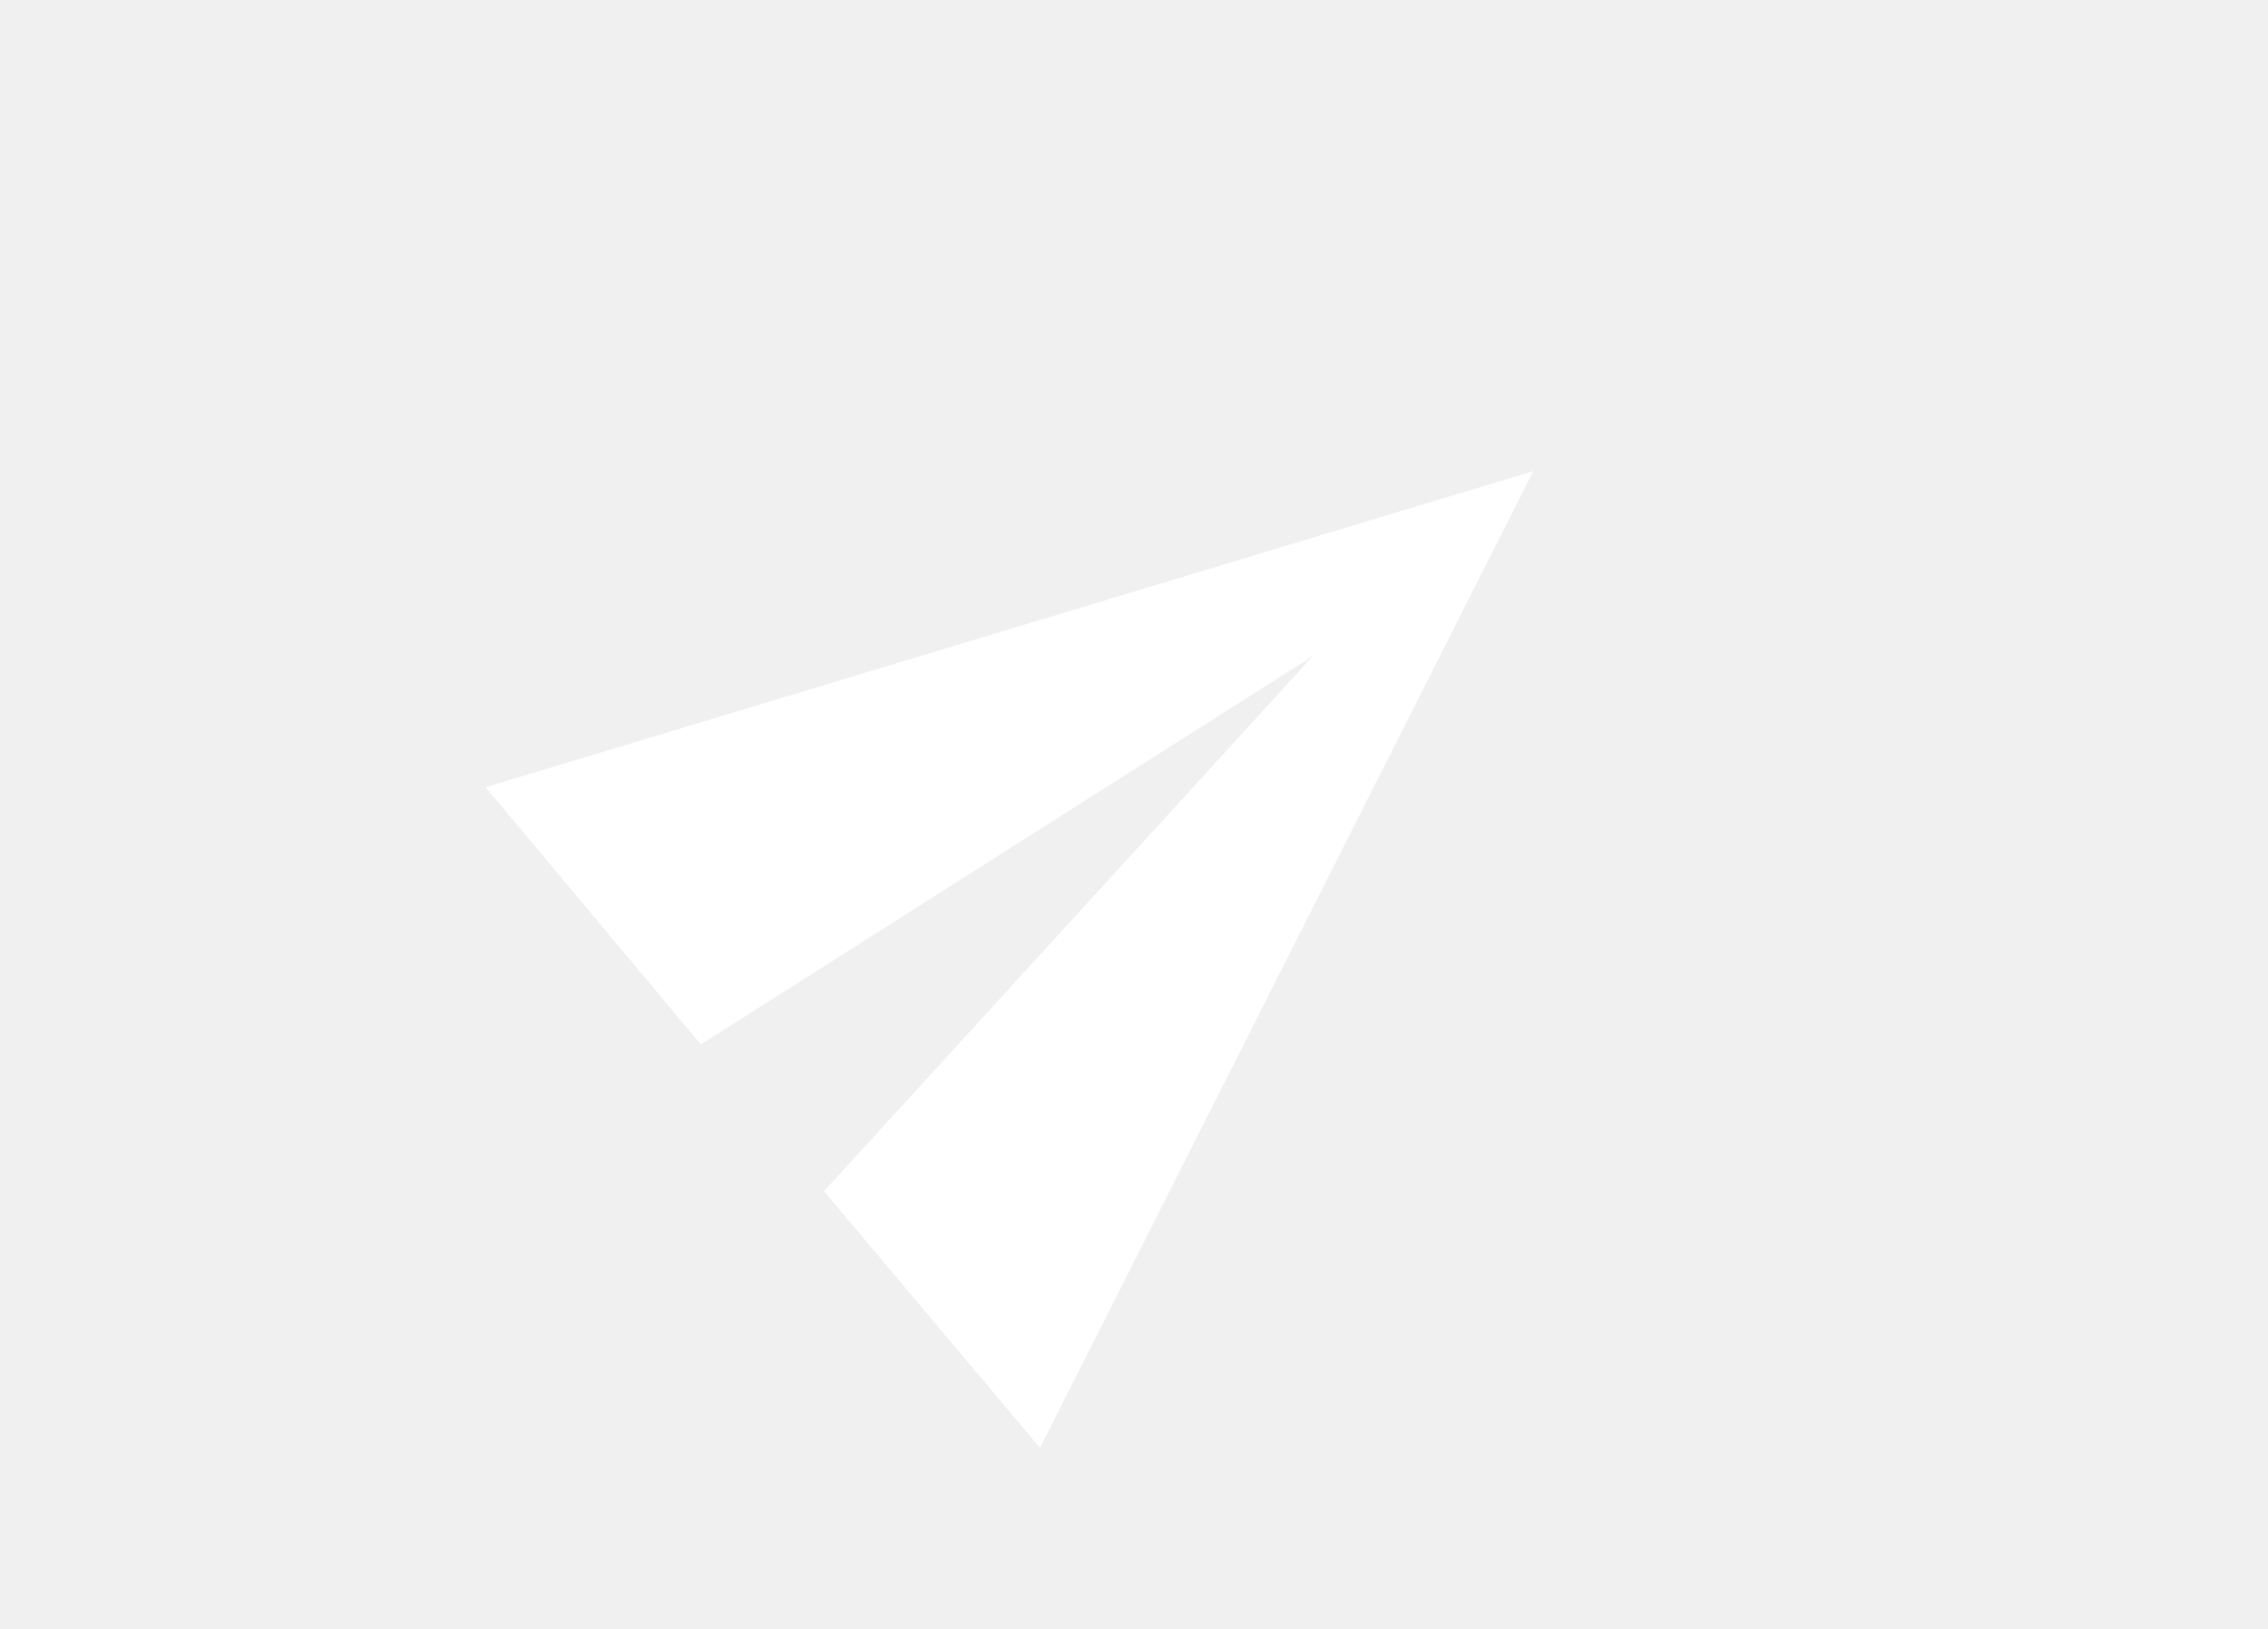
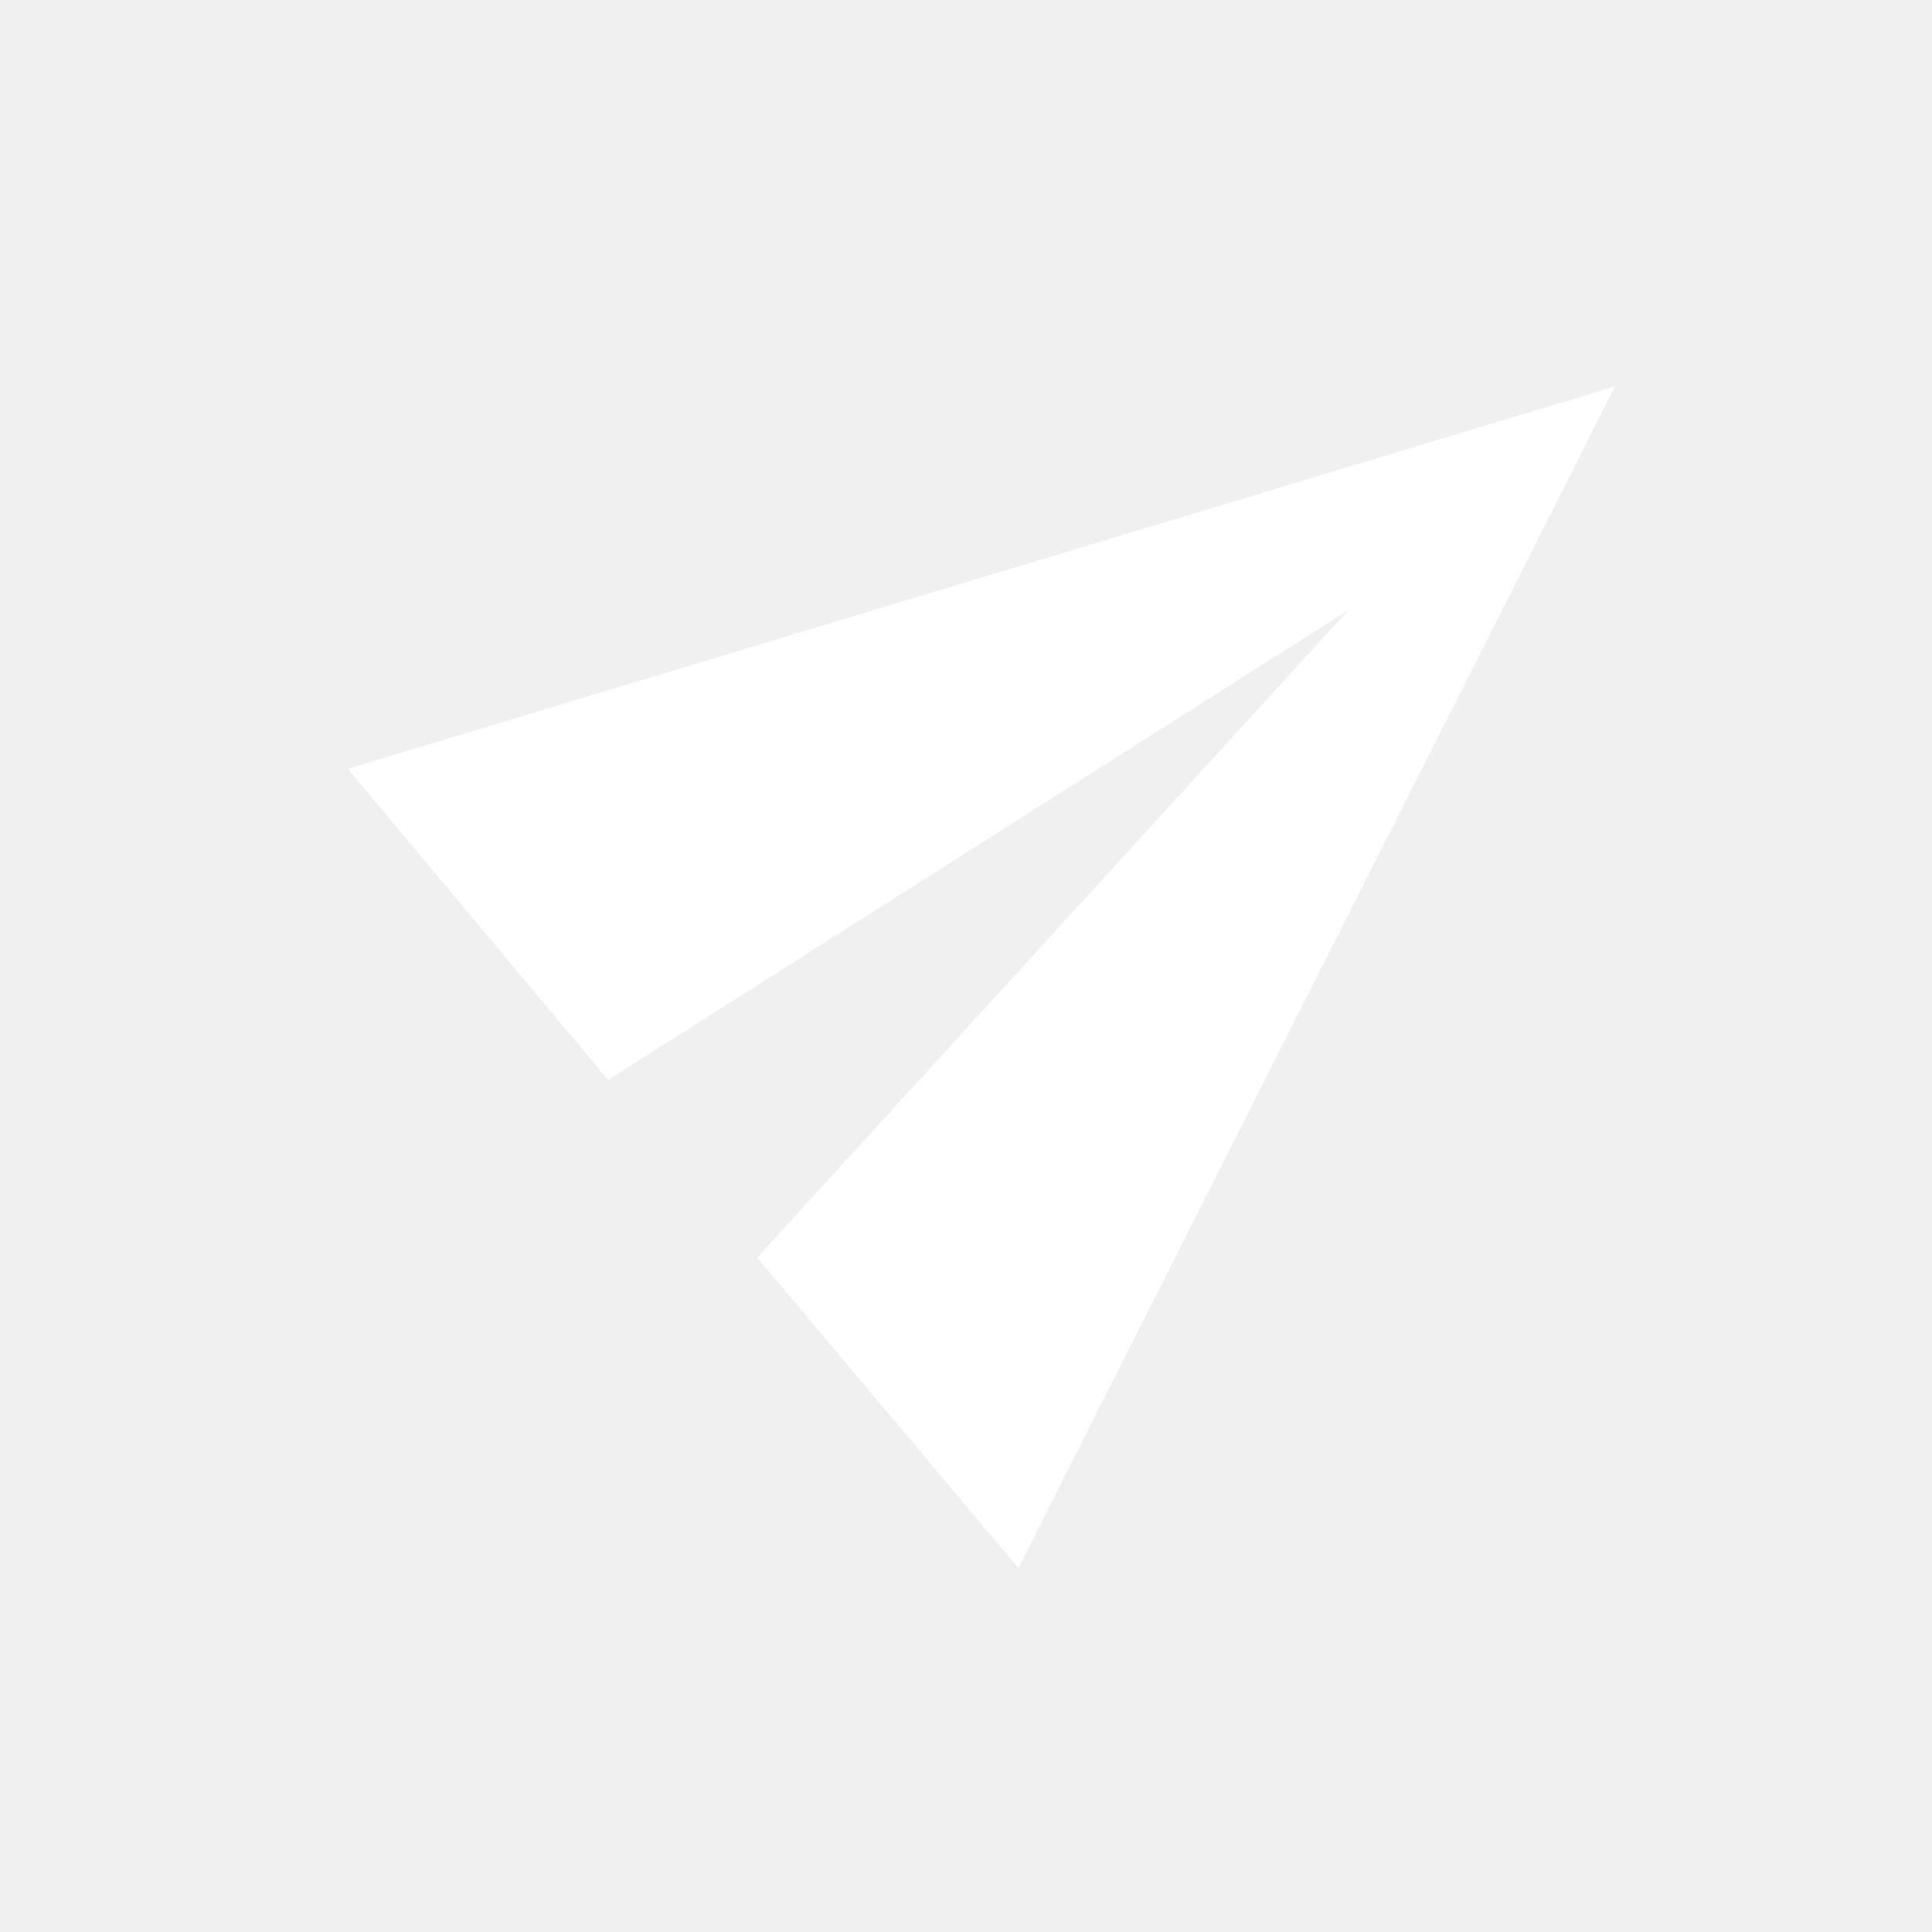
- <svg xmlns="http://www.w3.org/2000/svg" width="71" height="51" viewBox="0 0 71 51" fill="none">
-   <path fill-rule="evenodd" clip-rule="evenodd" d="M32.557 45.333L47.998 14.753L15.202 24.65L21.94 32.703L41.104 20.538L25.796 37.299L32.557 45.333Z" fill="white" />
+ <svg xmlns="http://www.w3.org/2000/svg" width="50px" height="50px" viewBox="0 0 50 50" version="1.1">
+   <g id="Artboard" stroke="none" stroke-width="1" fill="none" fill-rule="evenodd">
+     <g id="send" transform="translate(9, 10)" fill="#FFFFFF">
+       <polygon id="Path" points="17.355 30.58 32.797 1.77635684e-15 0 9.897 6.738 17.95 25.902 5.785 10.595 22.546" />
+     </g>
+   </g>
</svg>
